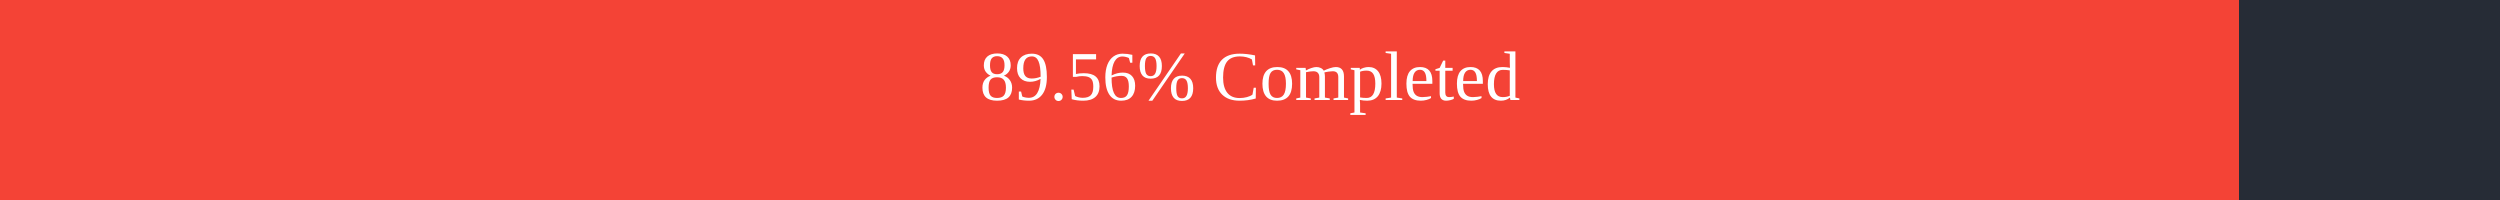
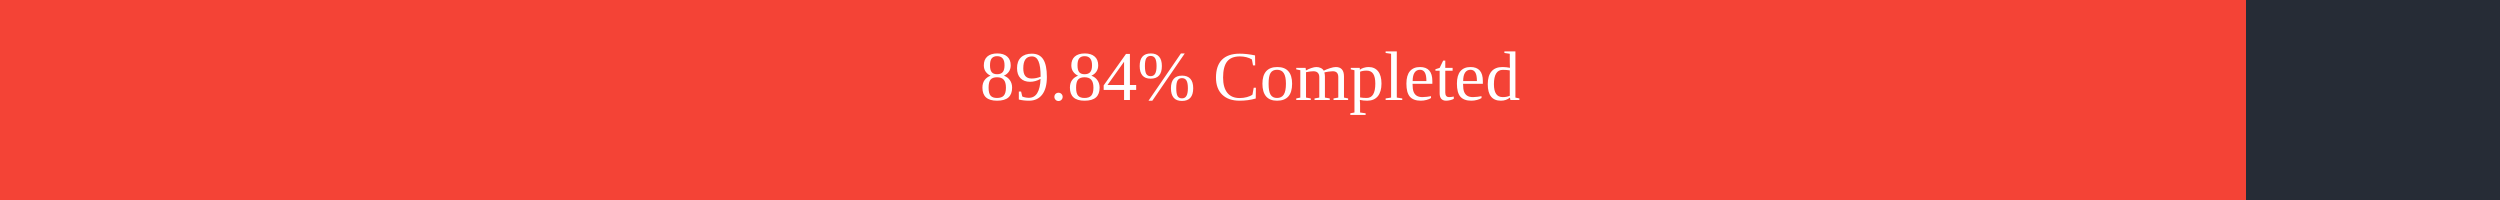
<svg xmlns="http://www.w3.org/2000/svg" width="500" height="40">
  <rect x="0" y="0" width="500" height="40" fill="#262C36" />
-   <rect x="0" y="0" width="447.8" height="40" fill="#f44336" />
+   <rect x="0" y="0" width="449.2" height="40" fill="#f44336" />
  <text x="250" y="20" text-anchor="middle" alignment-baseline="middle" font-size="14" fill="white">
-         89.56% Completed
+         89.84% Completed
      </text>
</svg>
